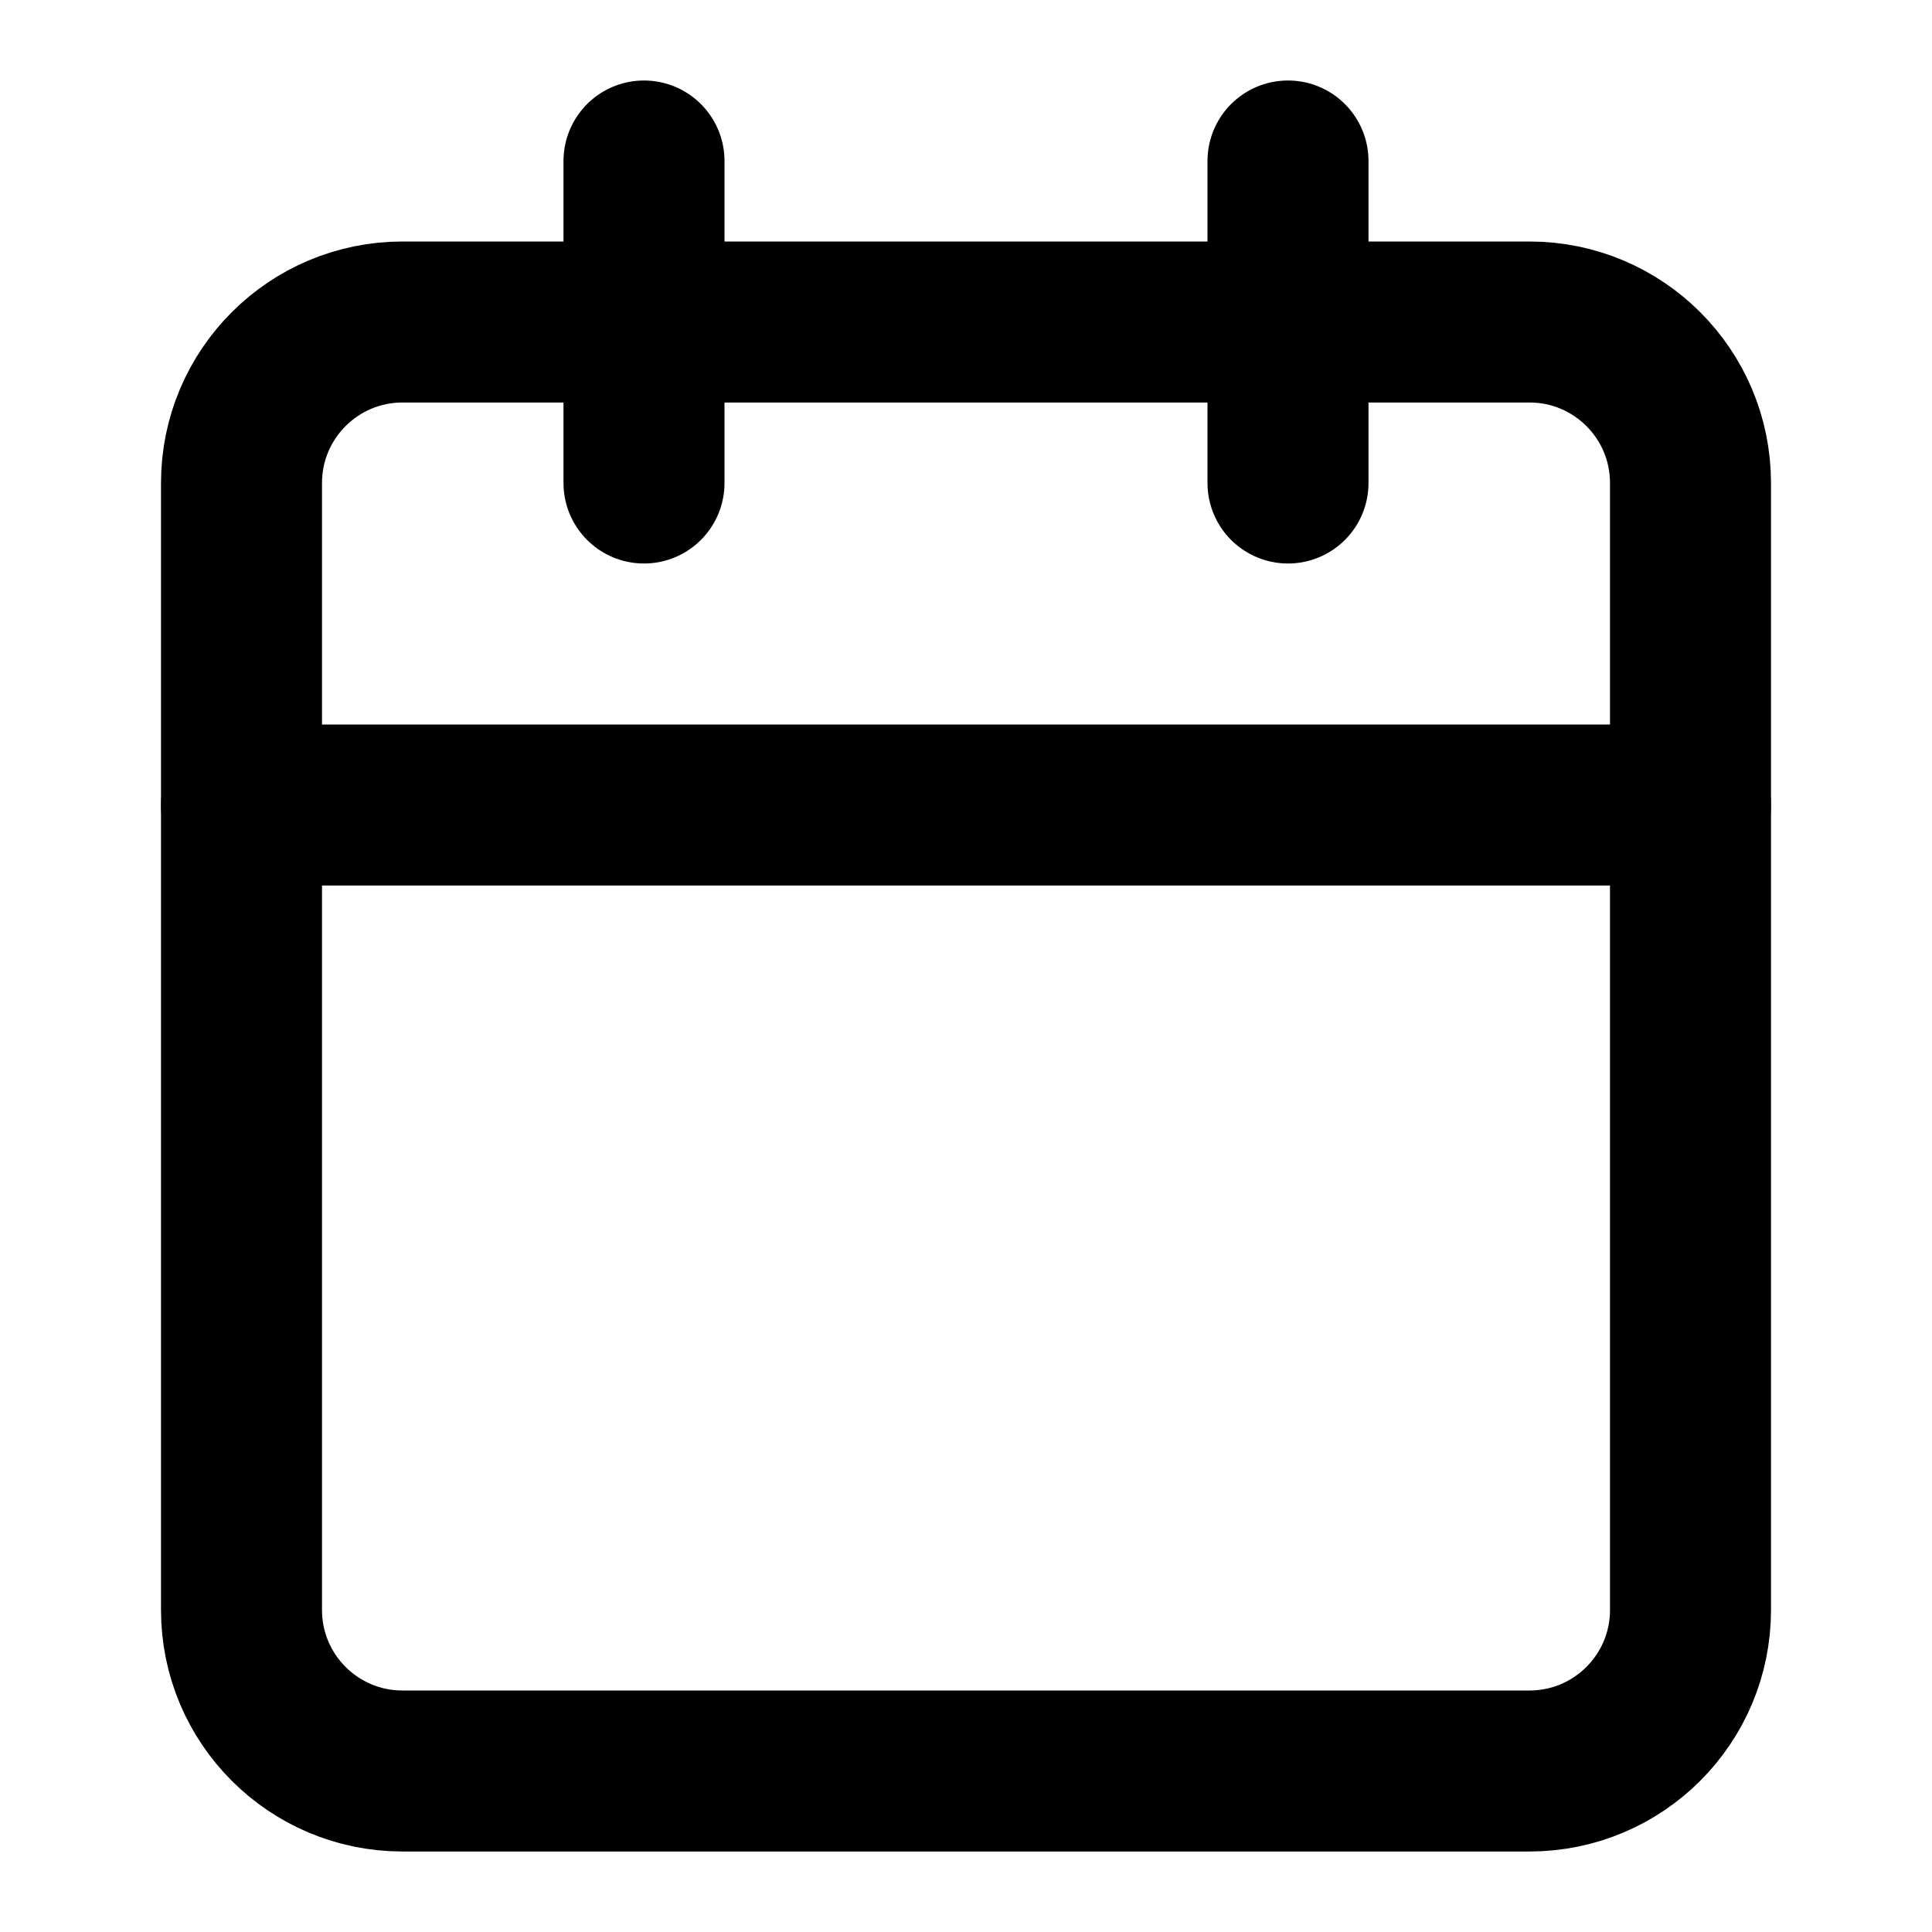
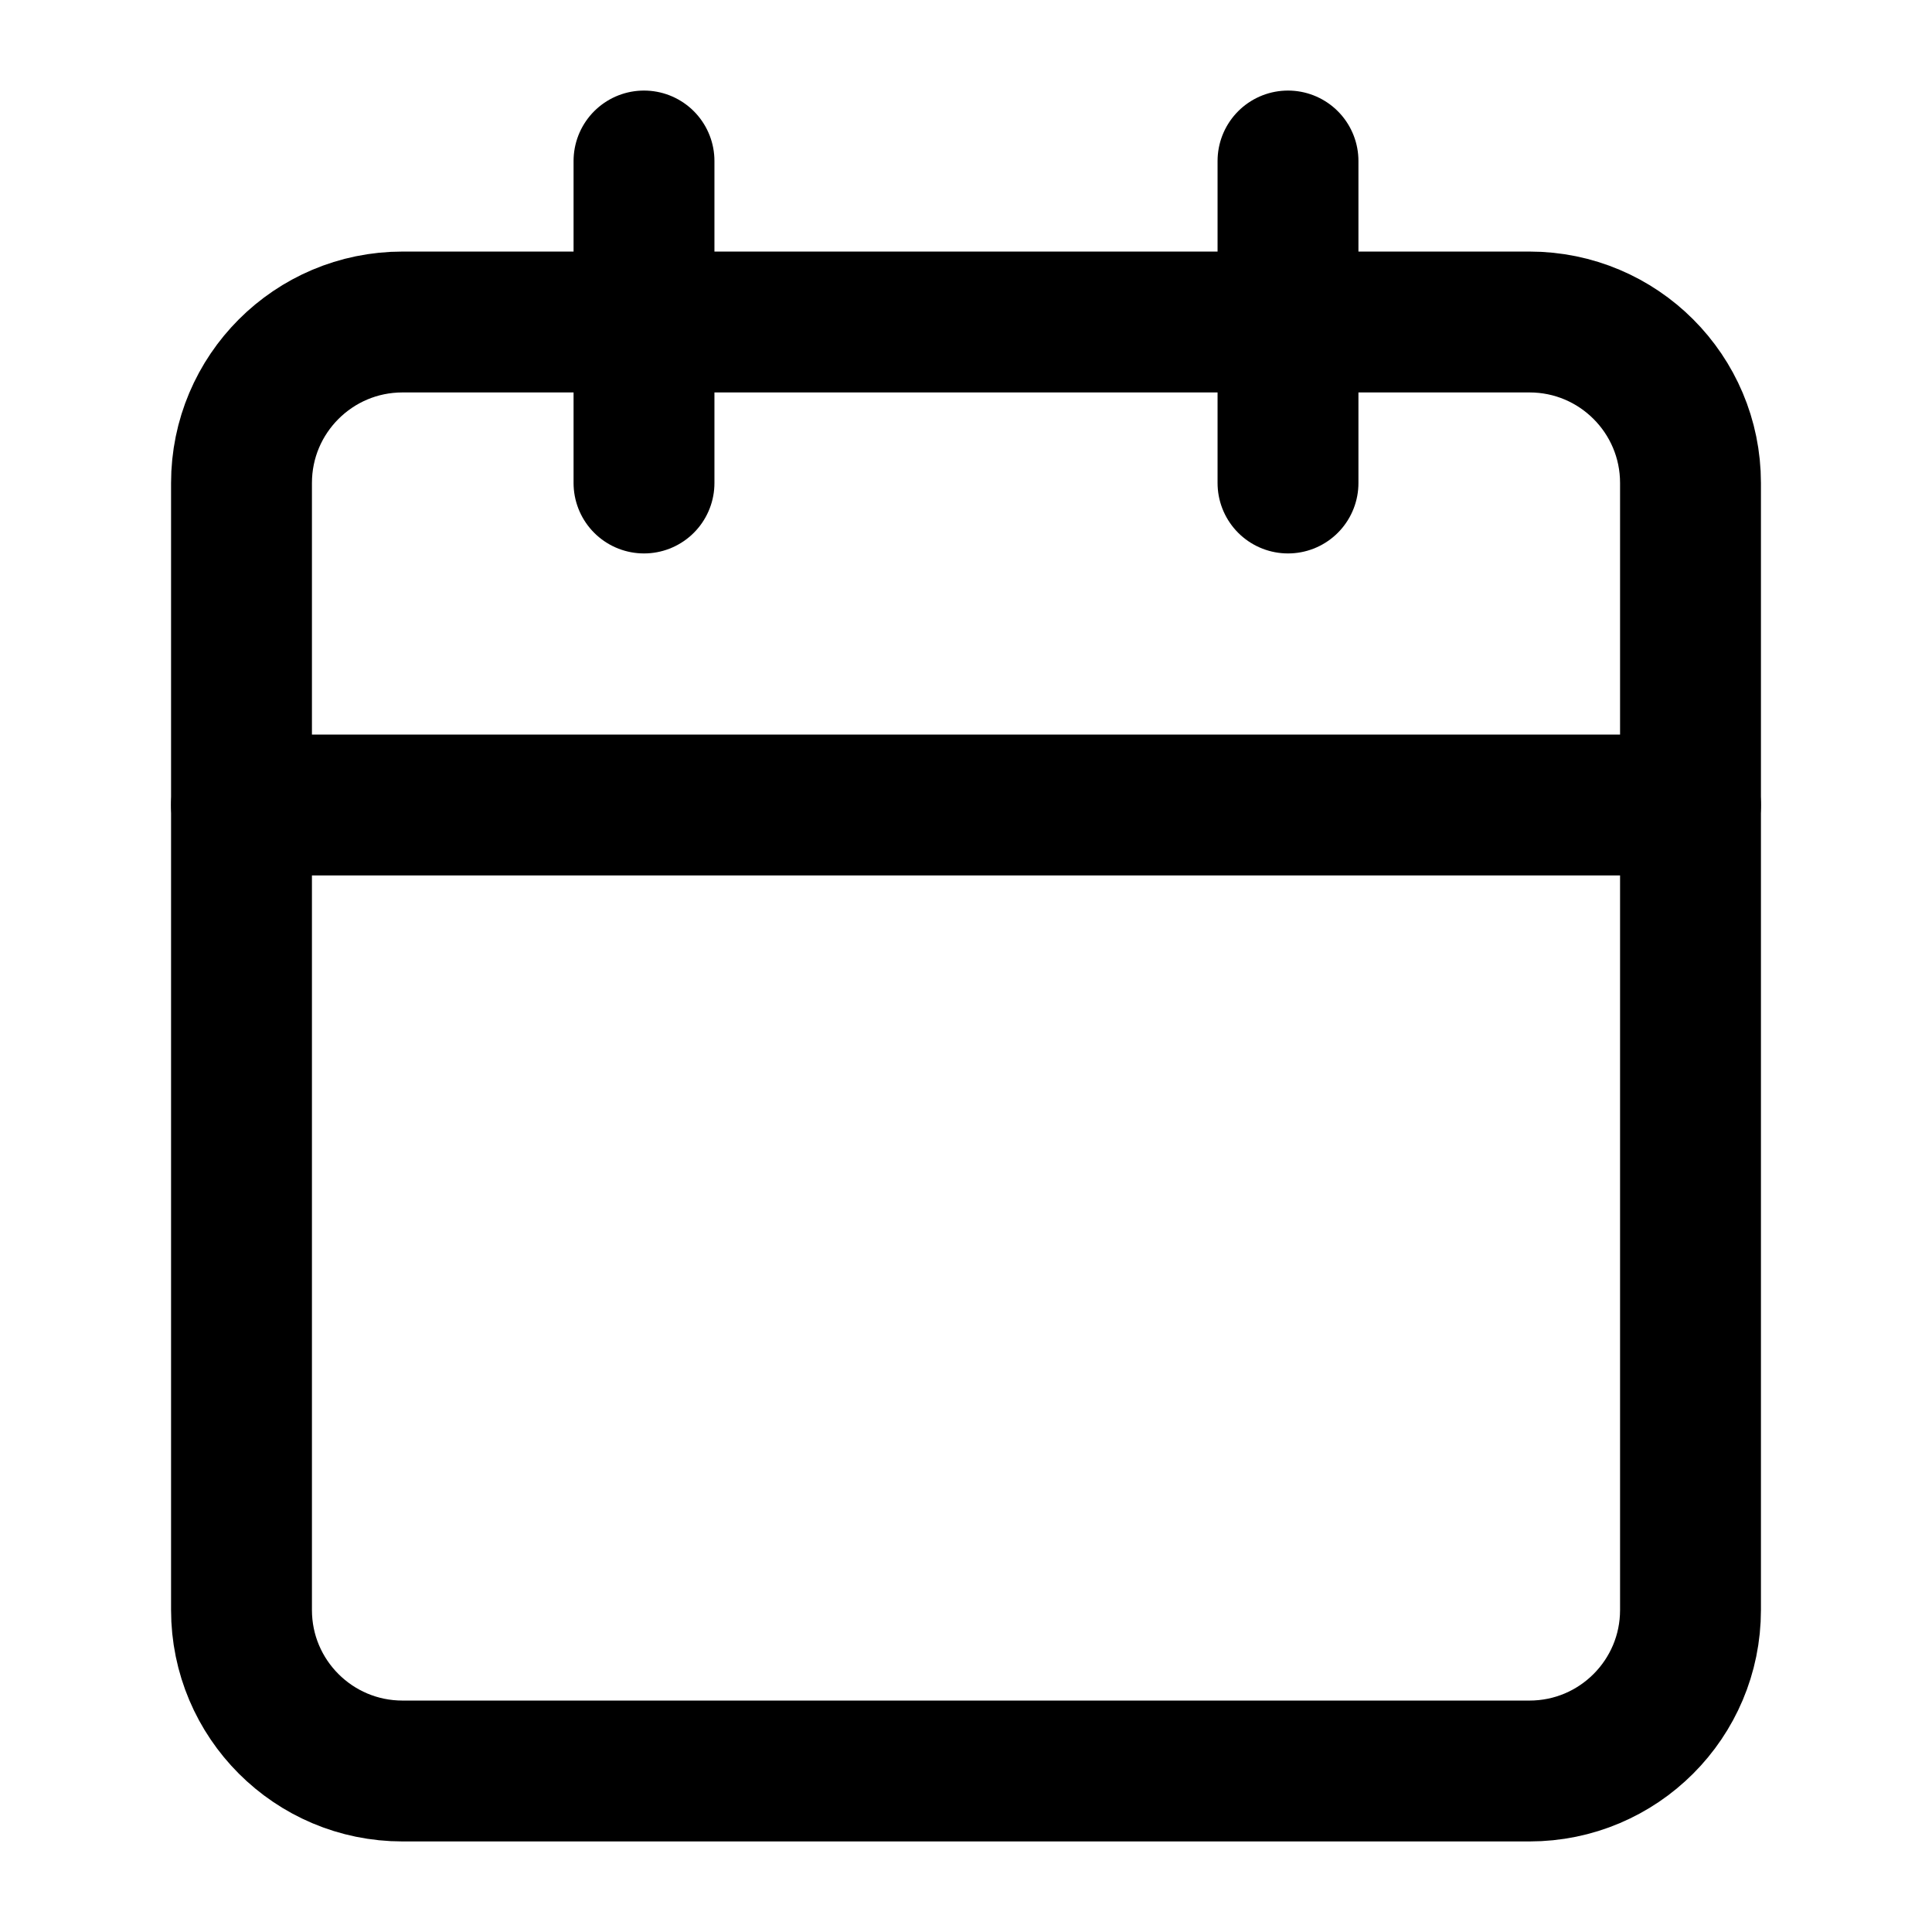
- <svg xmlns="http://www.w3.org/2000/svg" width="24" height="24" viewBox="0 0 24 24" fill="none" stroke="currentColor" stroke-width="2" stroke-linecap="round" stroke-linejoin="round">
+ <svg xmlns="http://www.w3.org/2000/svg" width="24" height="24" viewBox="0 0 24 24" fill="none" stroke="currentColor" stroke-width="1.75" stroke-linecap="round" stroke-linejoin="round">
  <path d="M8 2v4" />
  <path d="M16 2v4" />
  <rect width="18" height="18" x="3" y="4" rx="2" />
  <path d="M3 10h18" />
</svg>
